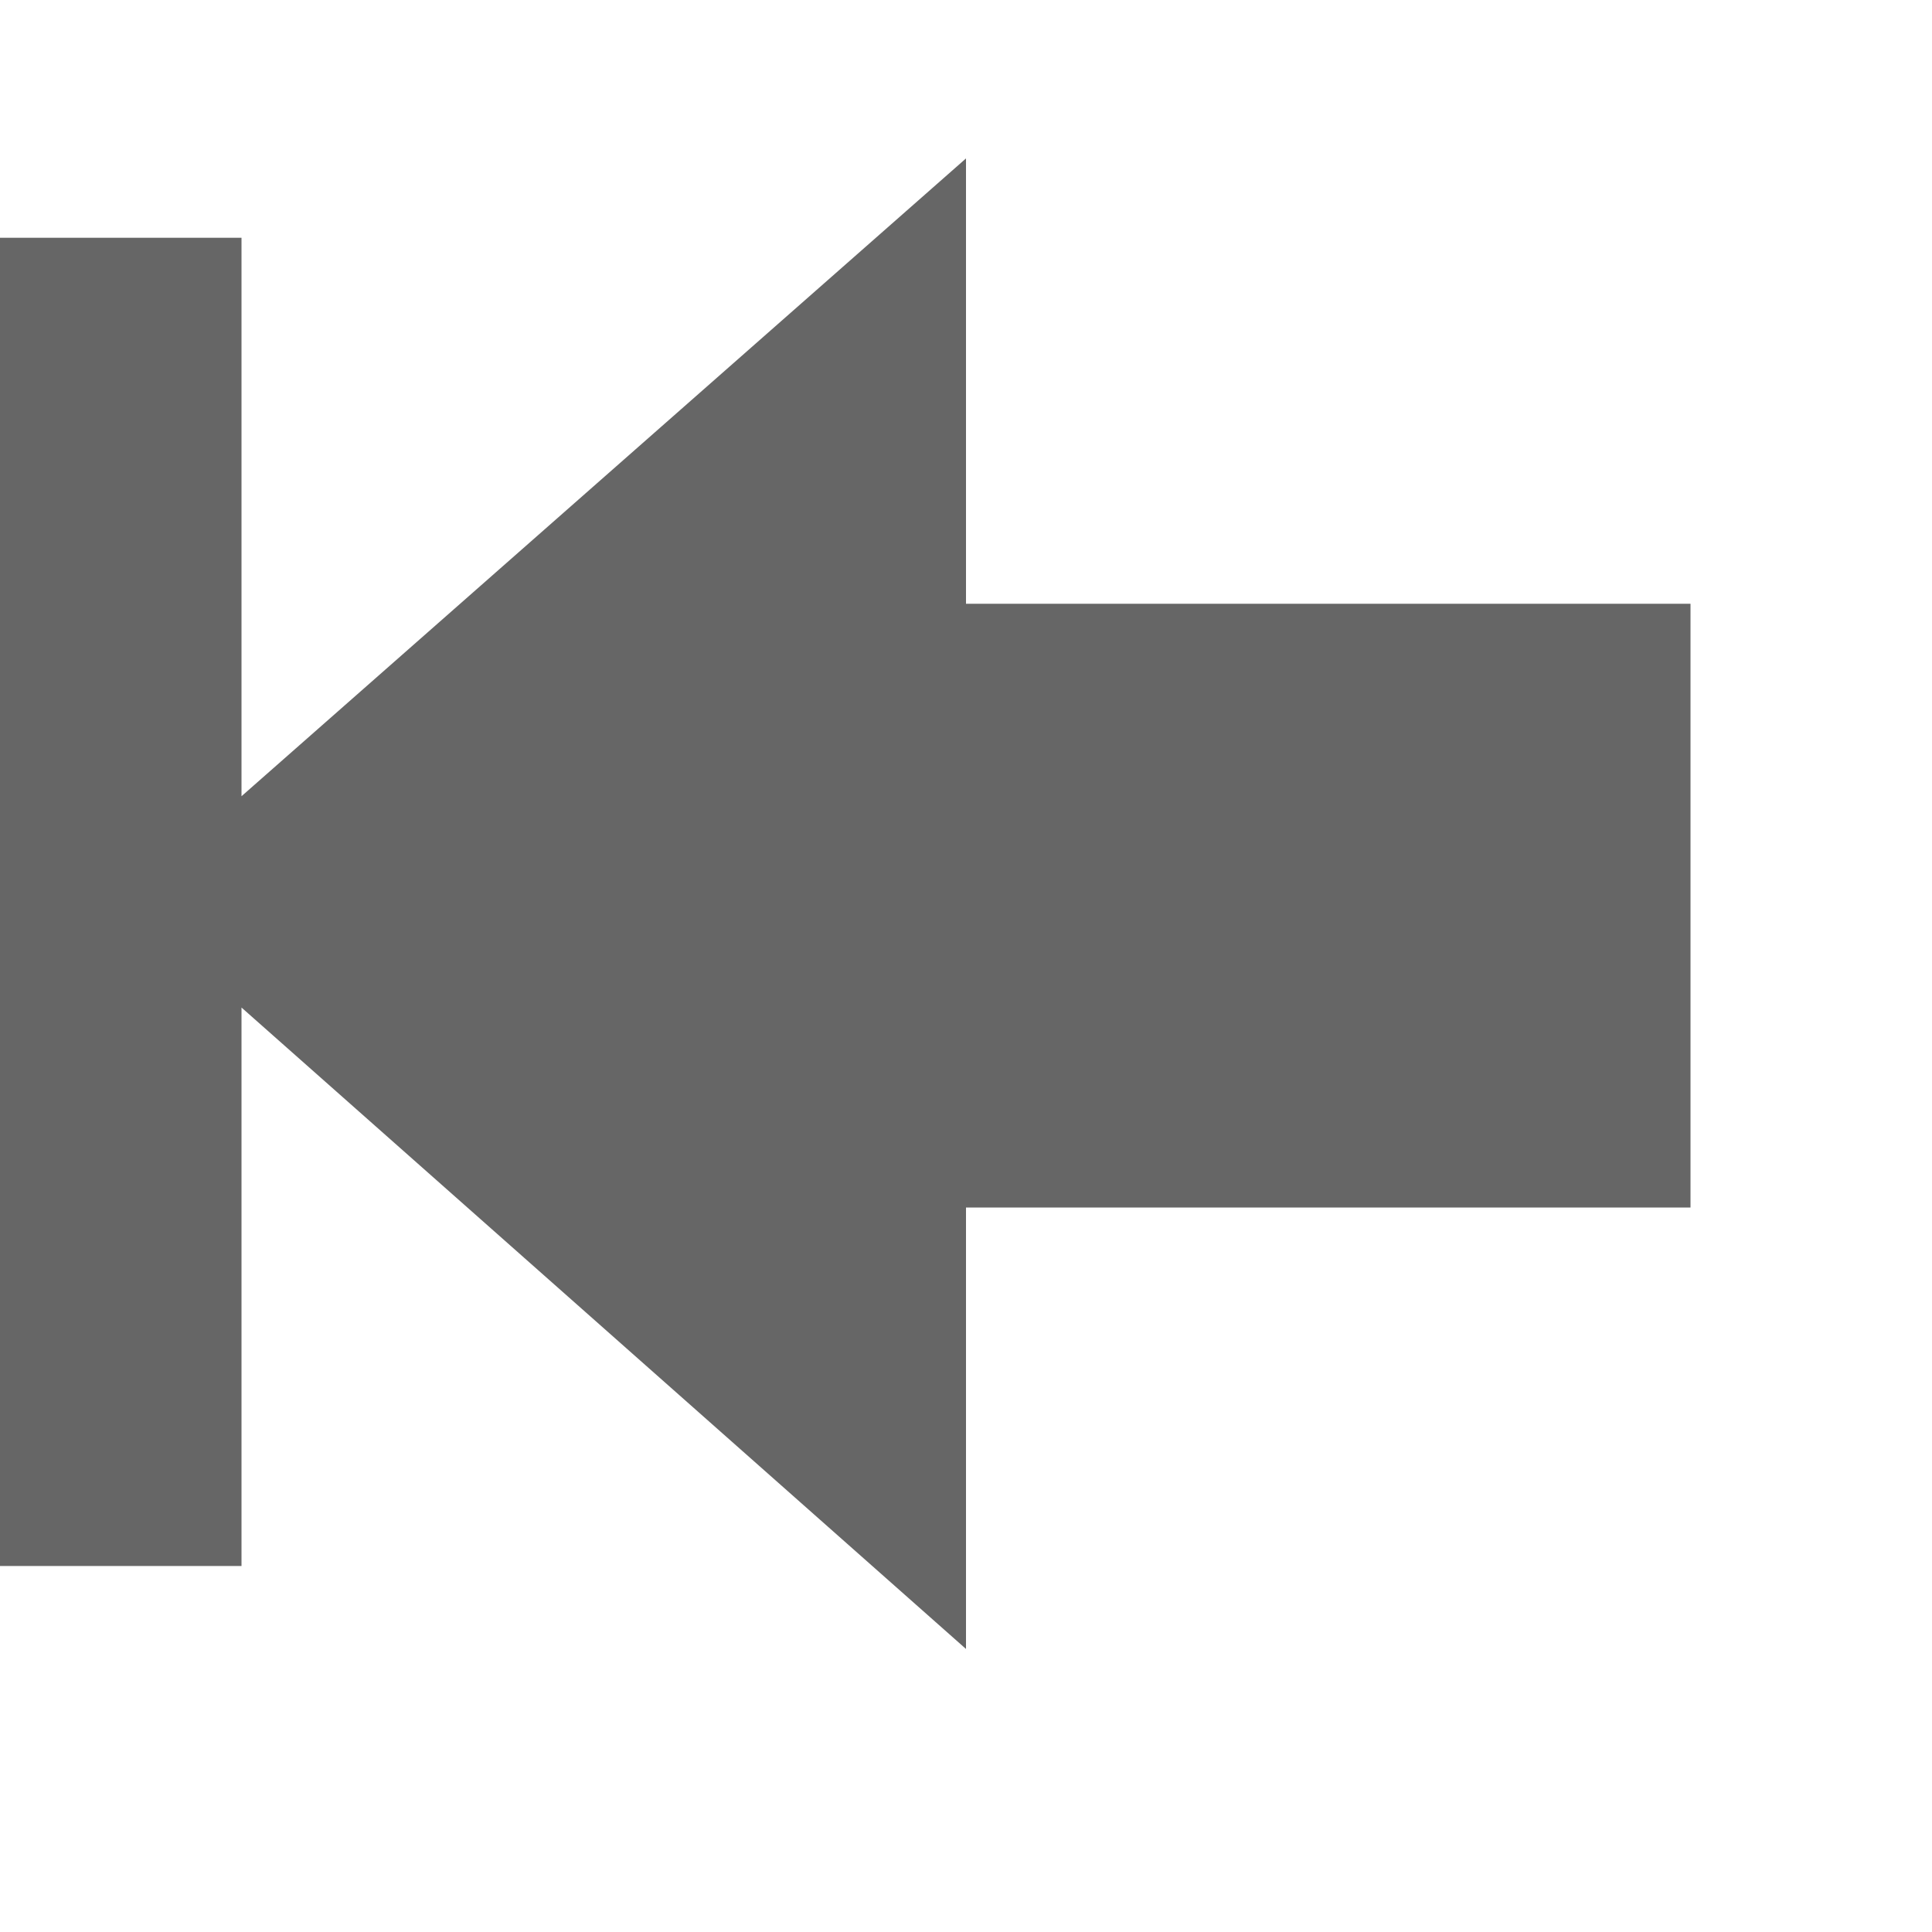
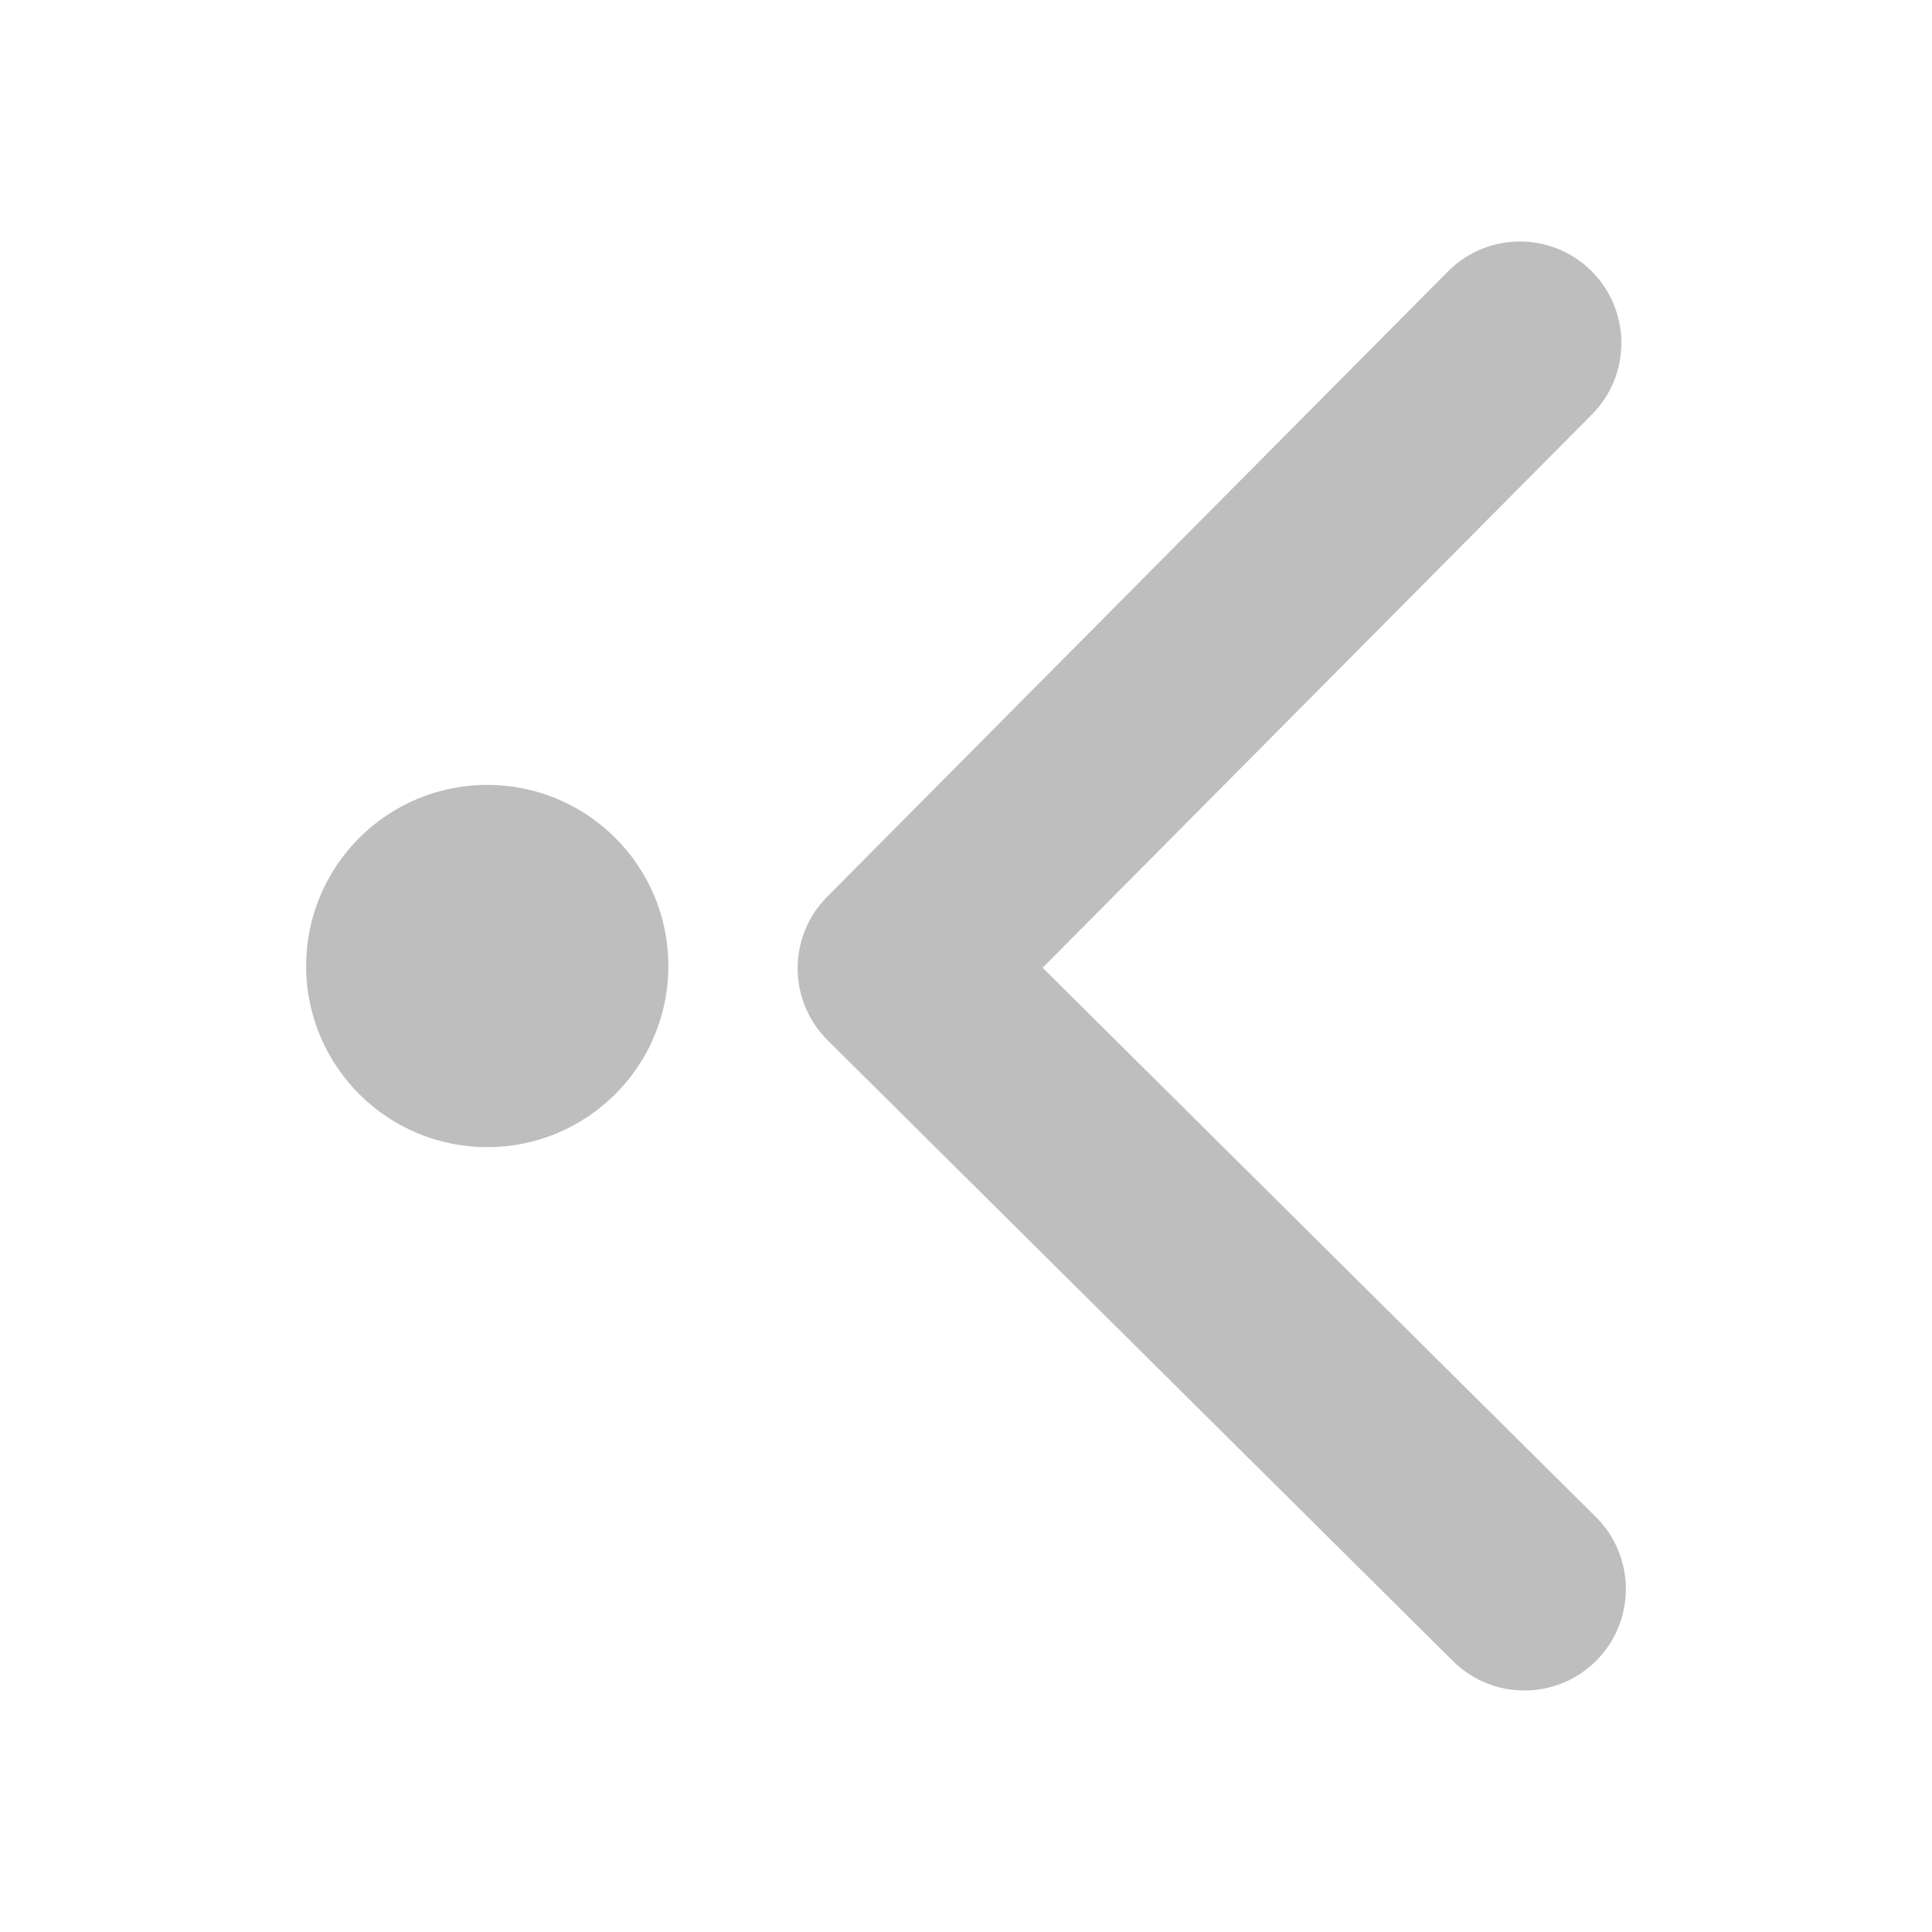
- <svg xmlns="http://www.w3.org/2000/svg" height="16" width="16">
-   <g color="#bebebe" transform="translate(-273 3)">
-     <path d="M281-1.688l-6 5.282v-4.625h-2v11h2V5.344l6 5.312V7h6V2h-6z" fill="#666" overflow="visible" style="marker:none" />
+ <svg xmlns="http://www.w3.org/2000/svg" enable-background="new" height="16" width="16">
+   <g enable-background="new" fill="#bebebe" transform="matrix(-.75 0 0 -.75 263.5353 416.2717)">
+     <path d="m345.441 248.292-194.287 194.281c-12.359 12.365-32.397 12.365-44.75 0-12.354-12.354-12.354-32.391 0-44.744l171.914-171.909-171.909-171.903c-12.354-12.359-12.354-32.394 0-44.748 12.354-12.359 32.391-12.359 44.75 0l194.287 194.284c6.177 6.18 9.262 14.271 9.262 22.366 0 8.099-3.091 16.196-9.267 22.373z" fill="#bebebe" transform="matrix(.03541018 -.0001280243 .0001280243 .03541018 329.9835 536.3787)" />
+     <circle cx="346" cy="544.362" fill="#bebebe" fill-rule="evenodd" r="2" />
  </g>
</svg>
